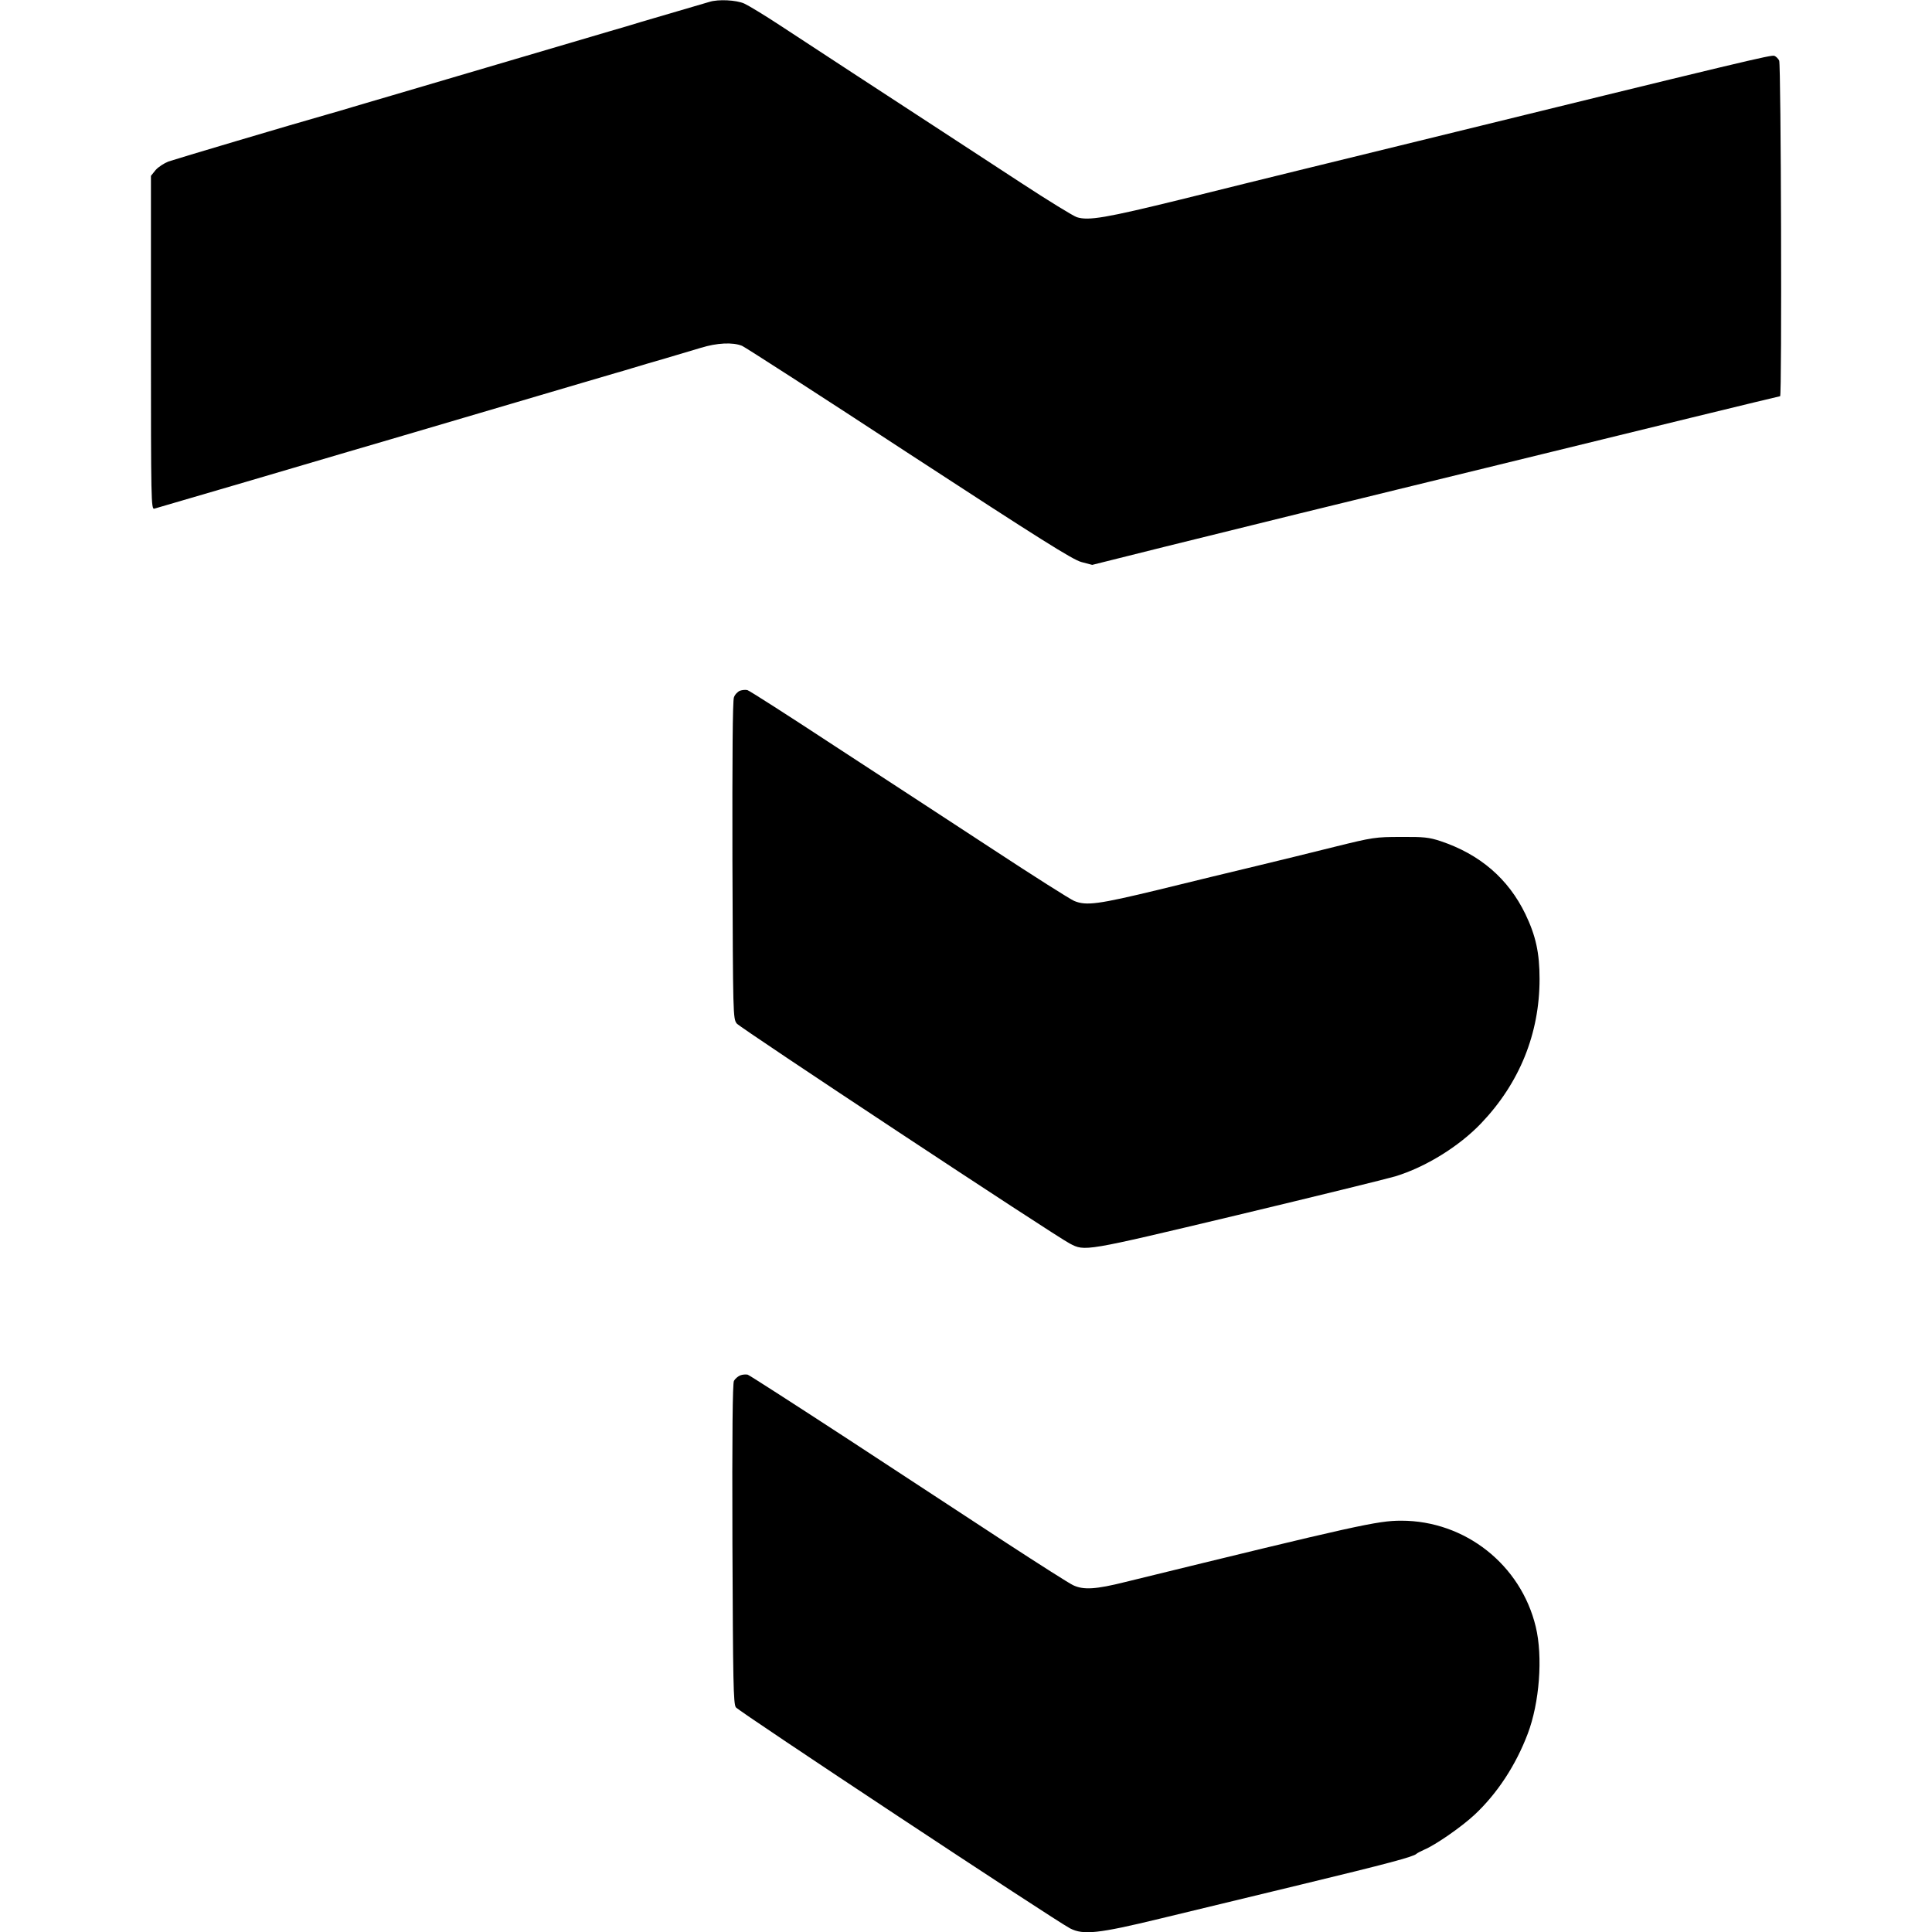
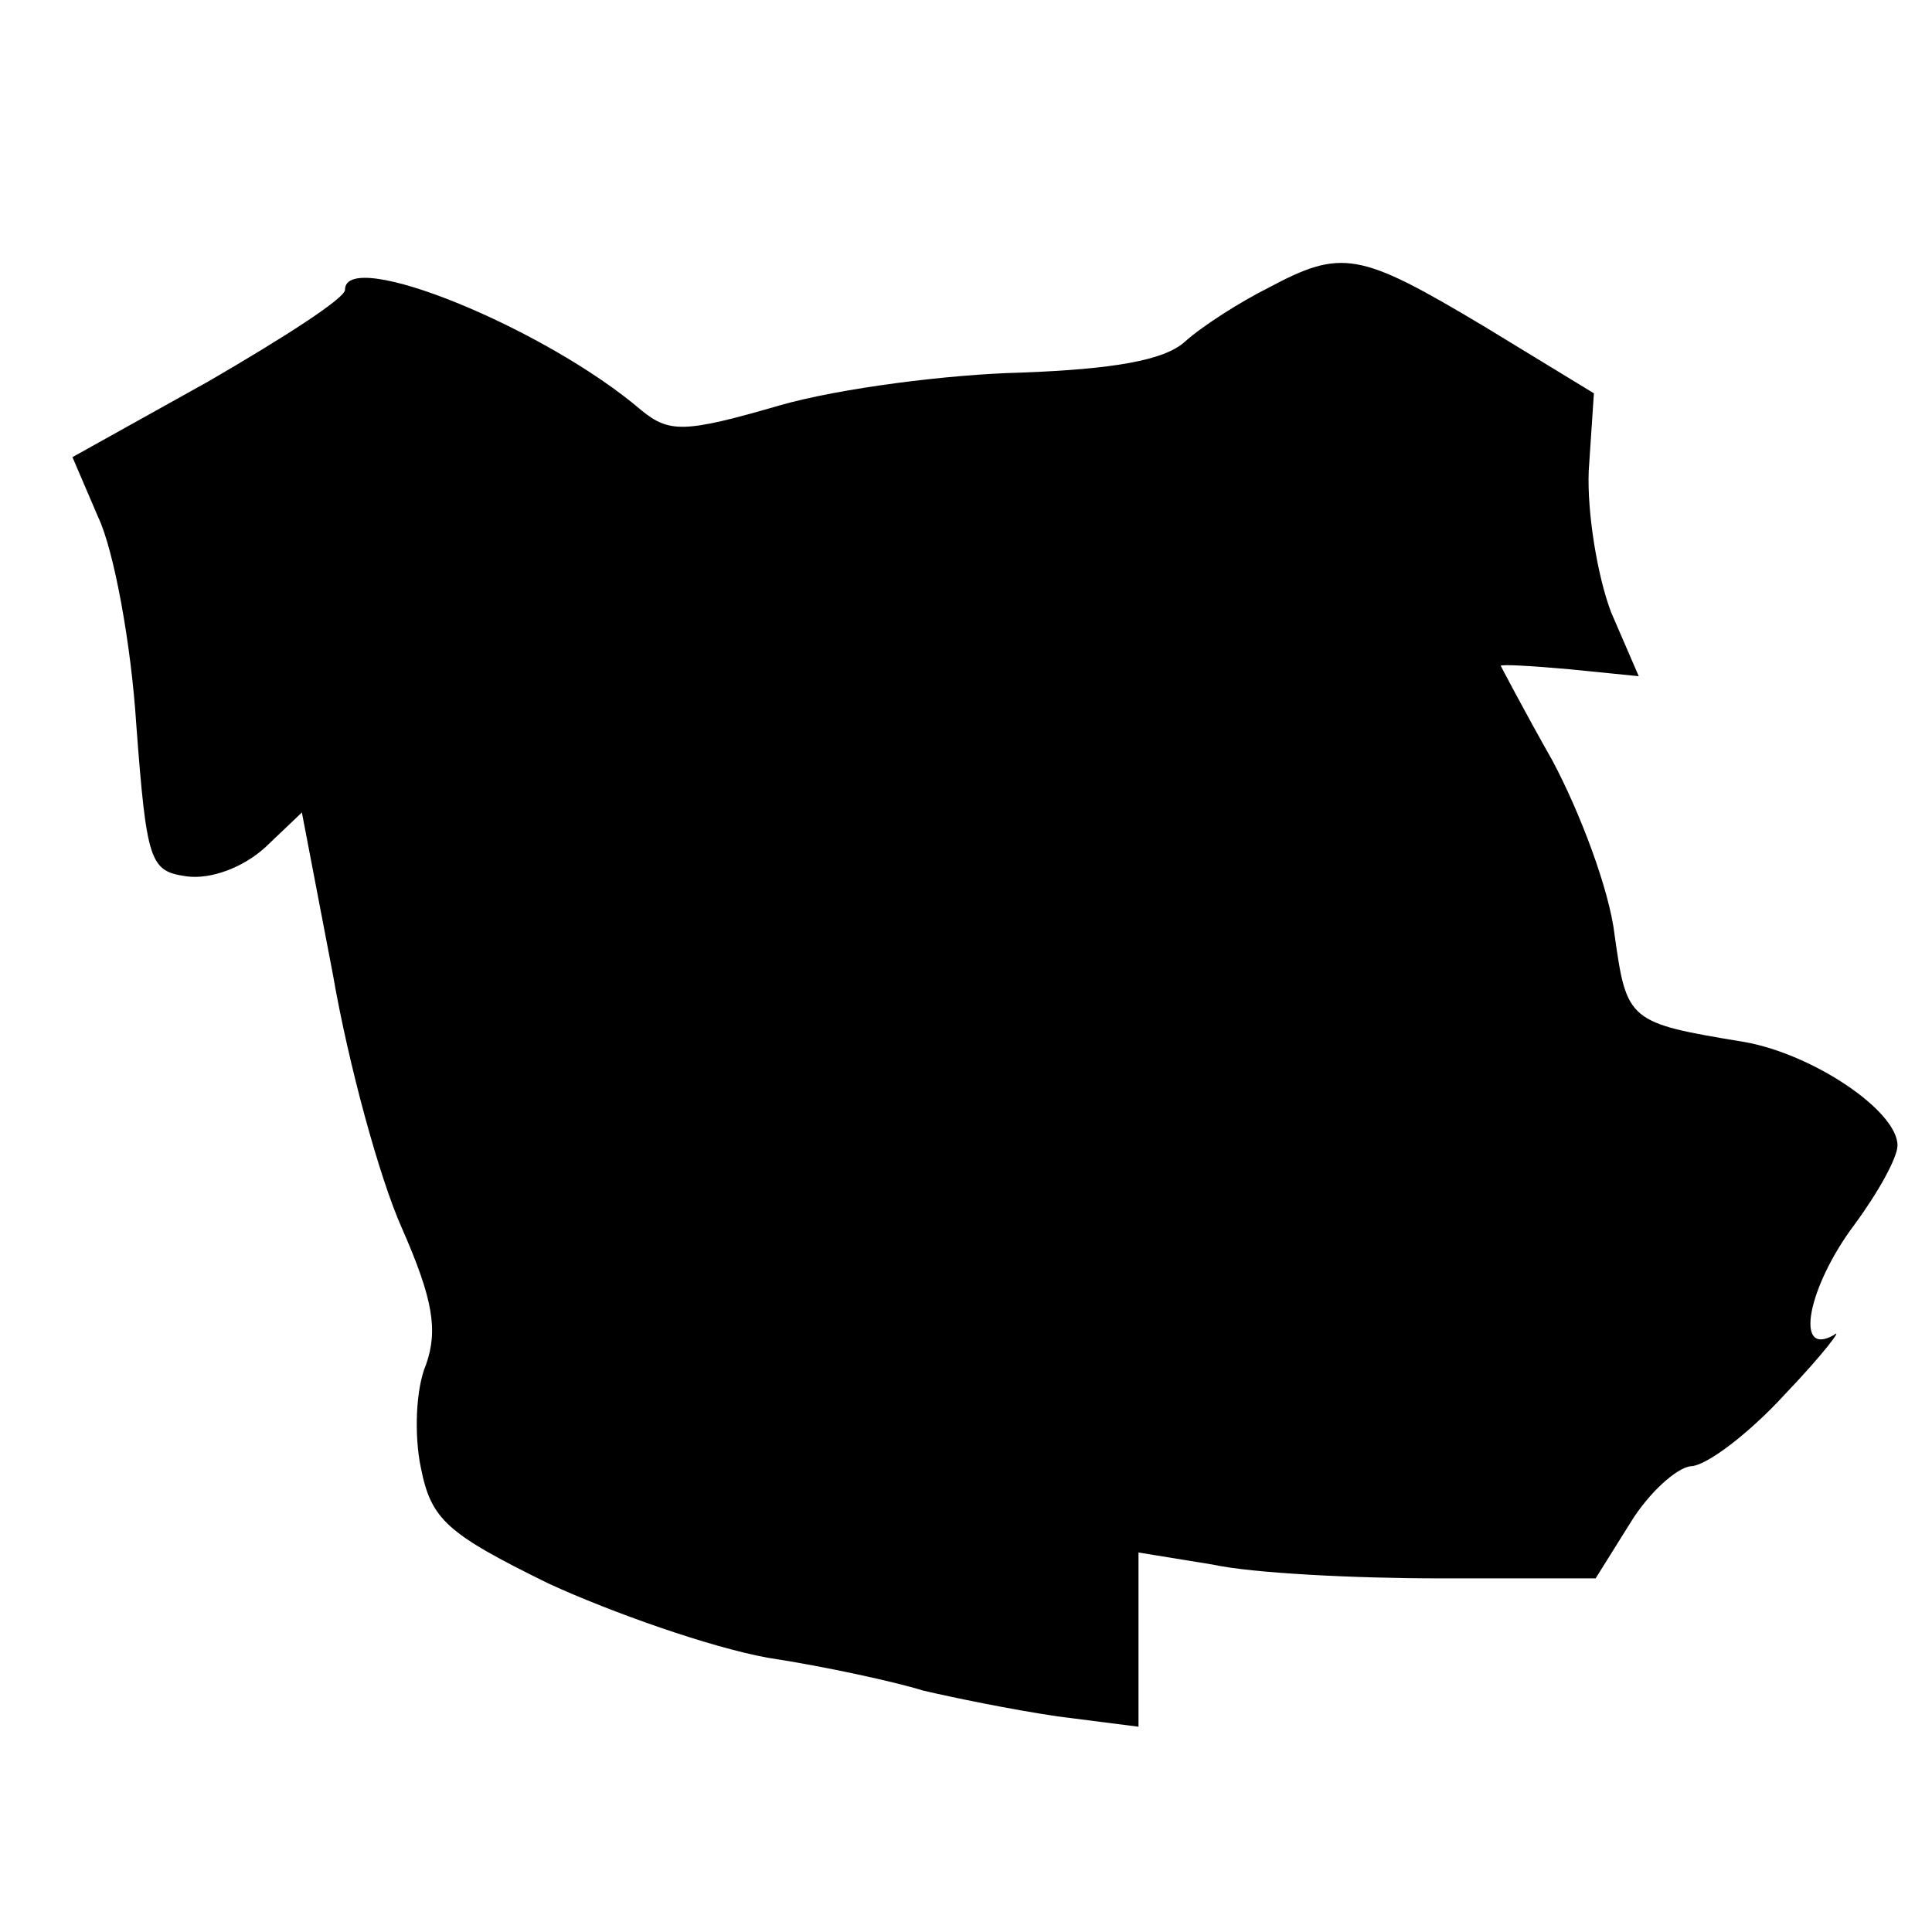
- <svg xmlns="http://www.w3.org/2000/svg" version="1.0" width="1024pt" height="1024pt" viewBox="0 0 1024 1024" preserveAspectRatio="xMidYMid meet">
-   <g transform="translate(0,1024) scale(0.1,-0.1)" fill="#000000" stroke="none">
-     <path d="M3760 10230 c-23 -7 -126 -37 -358 -105 -45 -14 -119 -36 -165 -49 -91 -27 -1065 -314 -1194 -352 -46 -13 -122 -36 -170 -50 -49 -15 -108 -32 -133 -39 -191 -54 -813 -239 -847 -251 -23 -9 -54 -29 -68 -45 l-25 -31 0 -884 c0 -839 1 -885 18 -880 9 3 226 66 482 141 256 75 503 148 550 162 47 14 144 42 215 63 72 21 362 107 645 190 283 84 531 156 550 162 19 5 62 18 95 28 33 10 110 33 170 50 61 18 145 43 188 56 87 27 171 31 220 11 18 -8 417 -265 887 -573 693 -452 866 -561 912 -573 l57 -15 388 97 c213 53 534 132 713 176 179 44 411 100 515 126 105 26 318 78 475 116 803 197 1550 379 1555 379 10 0 5 1761 -5 1779 -5 10 -16 21 -25 25 -18 6 -116 -17 -1995 -478 -168 -41 -408 -100 -535 -131 -126 -31 -403 -99 -615 -152 -399 -98 -491 -114 -553 -94 -20 7 -152 88 -294 181 -142 93 -330 216 -418 273 -270 176 -702 458 -860 562 -82 54 -168 106 -190 116 -42 19 -138 24 -185 9z" />
-     <path d="M3922 6579 c-12 -5 -27 -20 -32 -35 -7 -17 -9 -319 -8 -865 3 -820 3 -838 23 -864 18 -23 1681 -1122 1765 -1166 81 -42 71 -44 885 150 418 100 796 193 840 206 161 49 339 159 456 282 203 213 309 475 309 764 0 139 -20 229 -75 344 -91 188 -241 317 -450 387 -61 20 -89 23 -210 22 -134 0 -148 -2 -350 -52 -115 -29 -304 -75 -420 -103 -115 -27 -347 -84 -515 -125 -319 -77 -383 -86 -447 -59 -21 9 -214 131 -430 273 -216 141 -593 388 -839 548 -245 161 -453 294 -462 296 -10 3 -28 1 -40 -3z" />
-     <path d="M3923 2950 c-12 -5 -27 -18 -33 -29 -7 -14 -10 -271 -8 -864 3 -732 5 -846 18 -866 14 -21 1691 -1130 1772 -1172 70 -36 151 -27 473 51 160 39 495 120 745 180 464 112 602 149 617 164 4 4 23 14 41 22 60 25 197 120 267 185 121 113 219 263 282 429 63 165 81 409 43 567 -79 330 -375 563 -713 563 -126 0 -230 -23 -1463 -325 -156 -39 -221 -43 -276 -17 -20 9 -180 111 -355 225 -175 115 -551 361 -835 547 -285 186 -526 341 -535 344 -10 2 -28 1 -40 -4z" />
+ <svg xmlns="http://www.w3.org/2000/svg" version="1.0" width="112pt" height="112pt" viewBox="0 0 112 112" preserveAspectRatio="xMidYMid meet">
+   <g transform="translate(0,112) scale(0.1,-0.1)" fill="#000000" stroke="none">
+     <path d="M735 953 c-16 -8 -38 -22 -48 -31 -12 -11 -42 -16 -95 -18 -42 -1 -105 -9 -140 -19 -55 -16 -64 -16 -80 -3 -56 48 -172 95 -172 70 0 -5 -36 -28 -79 -53 l-79 -44 15 -35 c9 -19 19 -73 22 -120 6 -80 8 -85 29 -88 14 -2 33 5 46 17 l21 20 18 -94 c9 -52 27 -118 40 -147 18 -41 21 -59 14 -79 -6 -14 -7 -41 -3 -60 6 -30 15 -38 74 -67 37 -17 94 -37 127 -43 33 -5 74 -14 90 -19 17 -4 51 -11 78 -15 l47 -6 0 51 0 50 43 -7 c23 -5 82 -8 132 -8 l90 0 20 32 c11 18 27 32 35 33 9 0 34 19 55 42 22 23 34 39 28 34 -23 -13 -15 28 12 64 14 19 25 39 25 46 0 20 -49 53 -89 60 -67 11 -68 12 -75 62 -3 26 -20 71 -36 101 -17 30 -30 55 -30 55 0 1 18 0 40 -2 l40 -4 -16 37 c-8 21 -14 58 -13 82 l3 45 -64 39 c-72 43 -82 45 -125 22z" />
  </g>
</svg>
